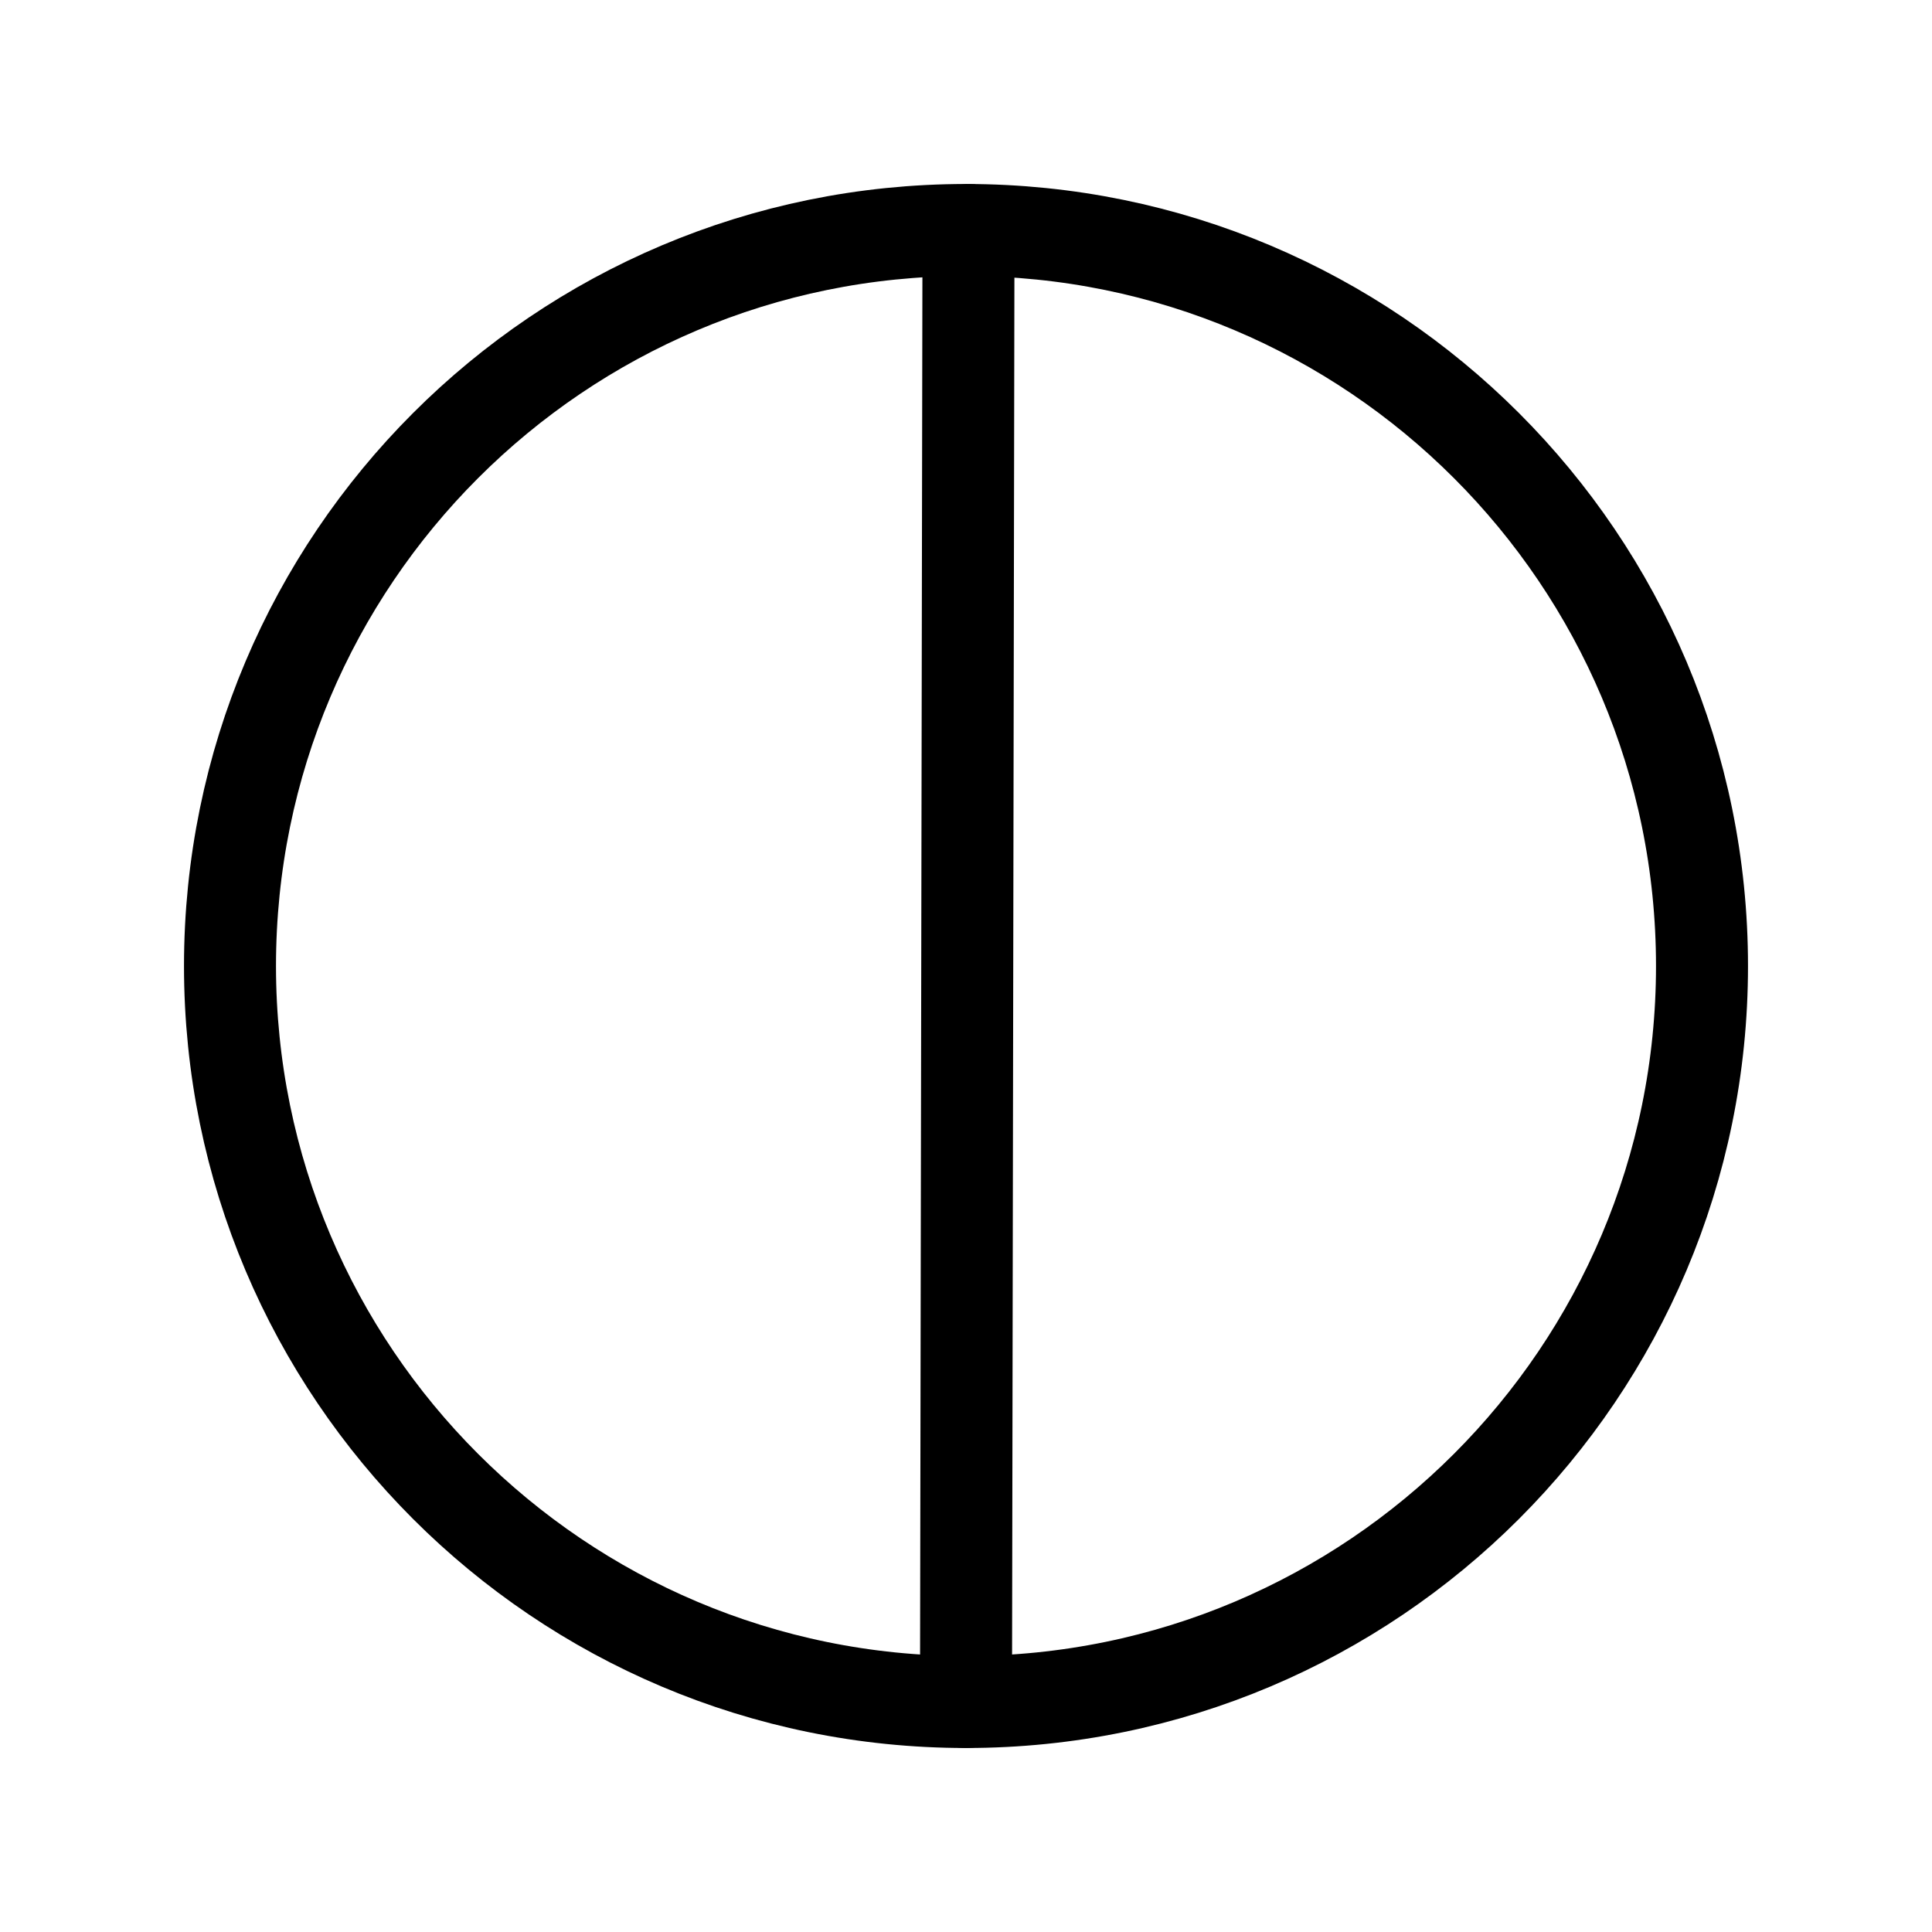
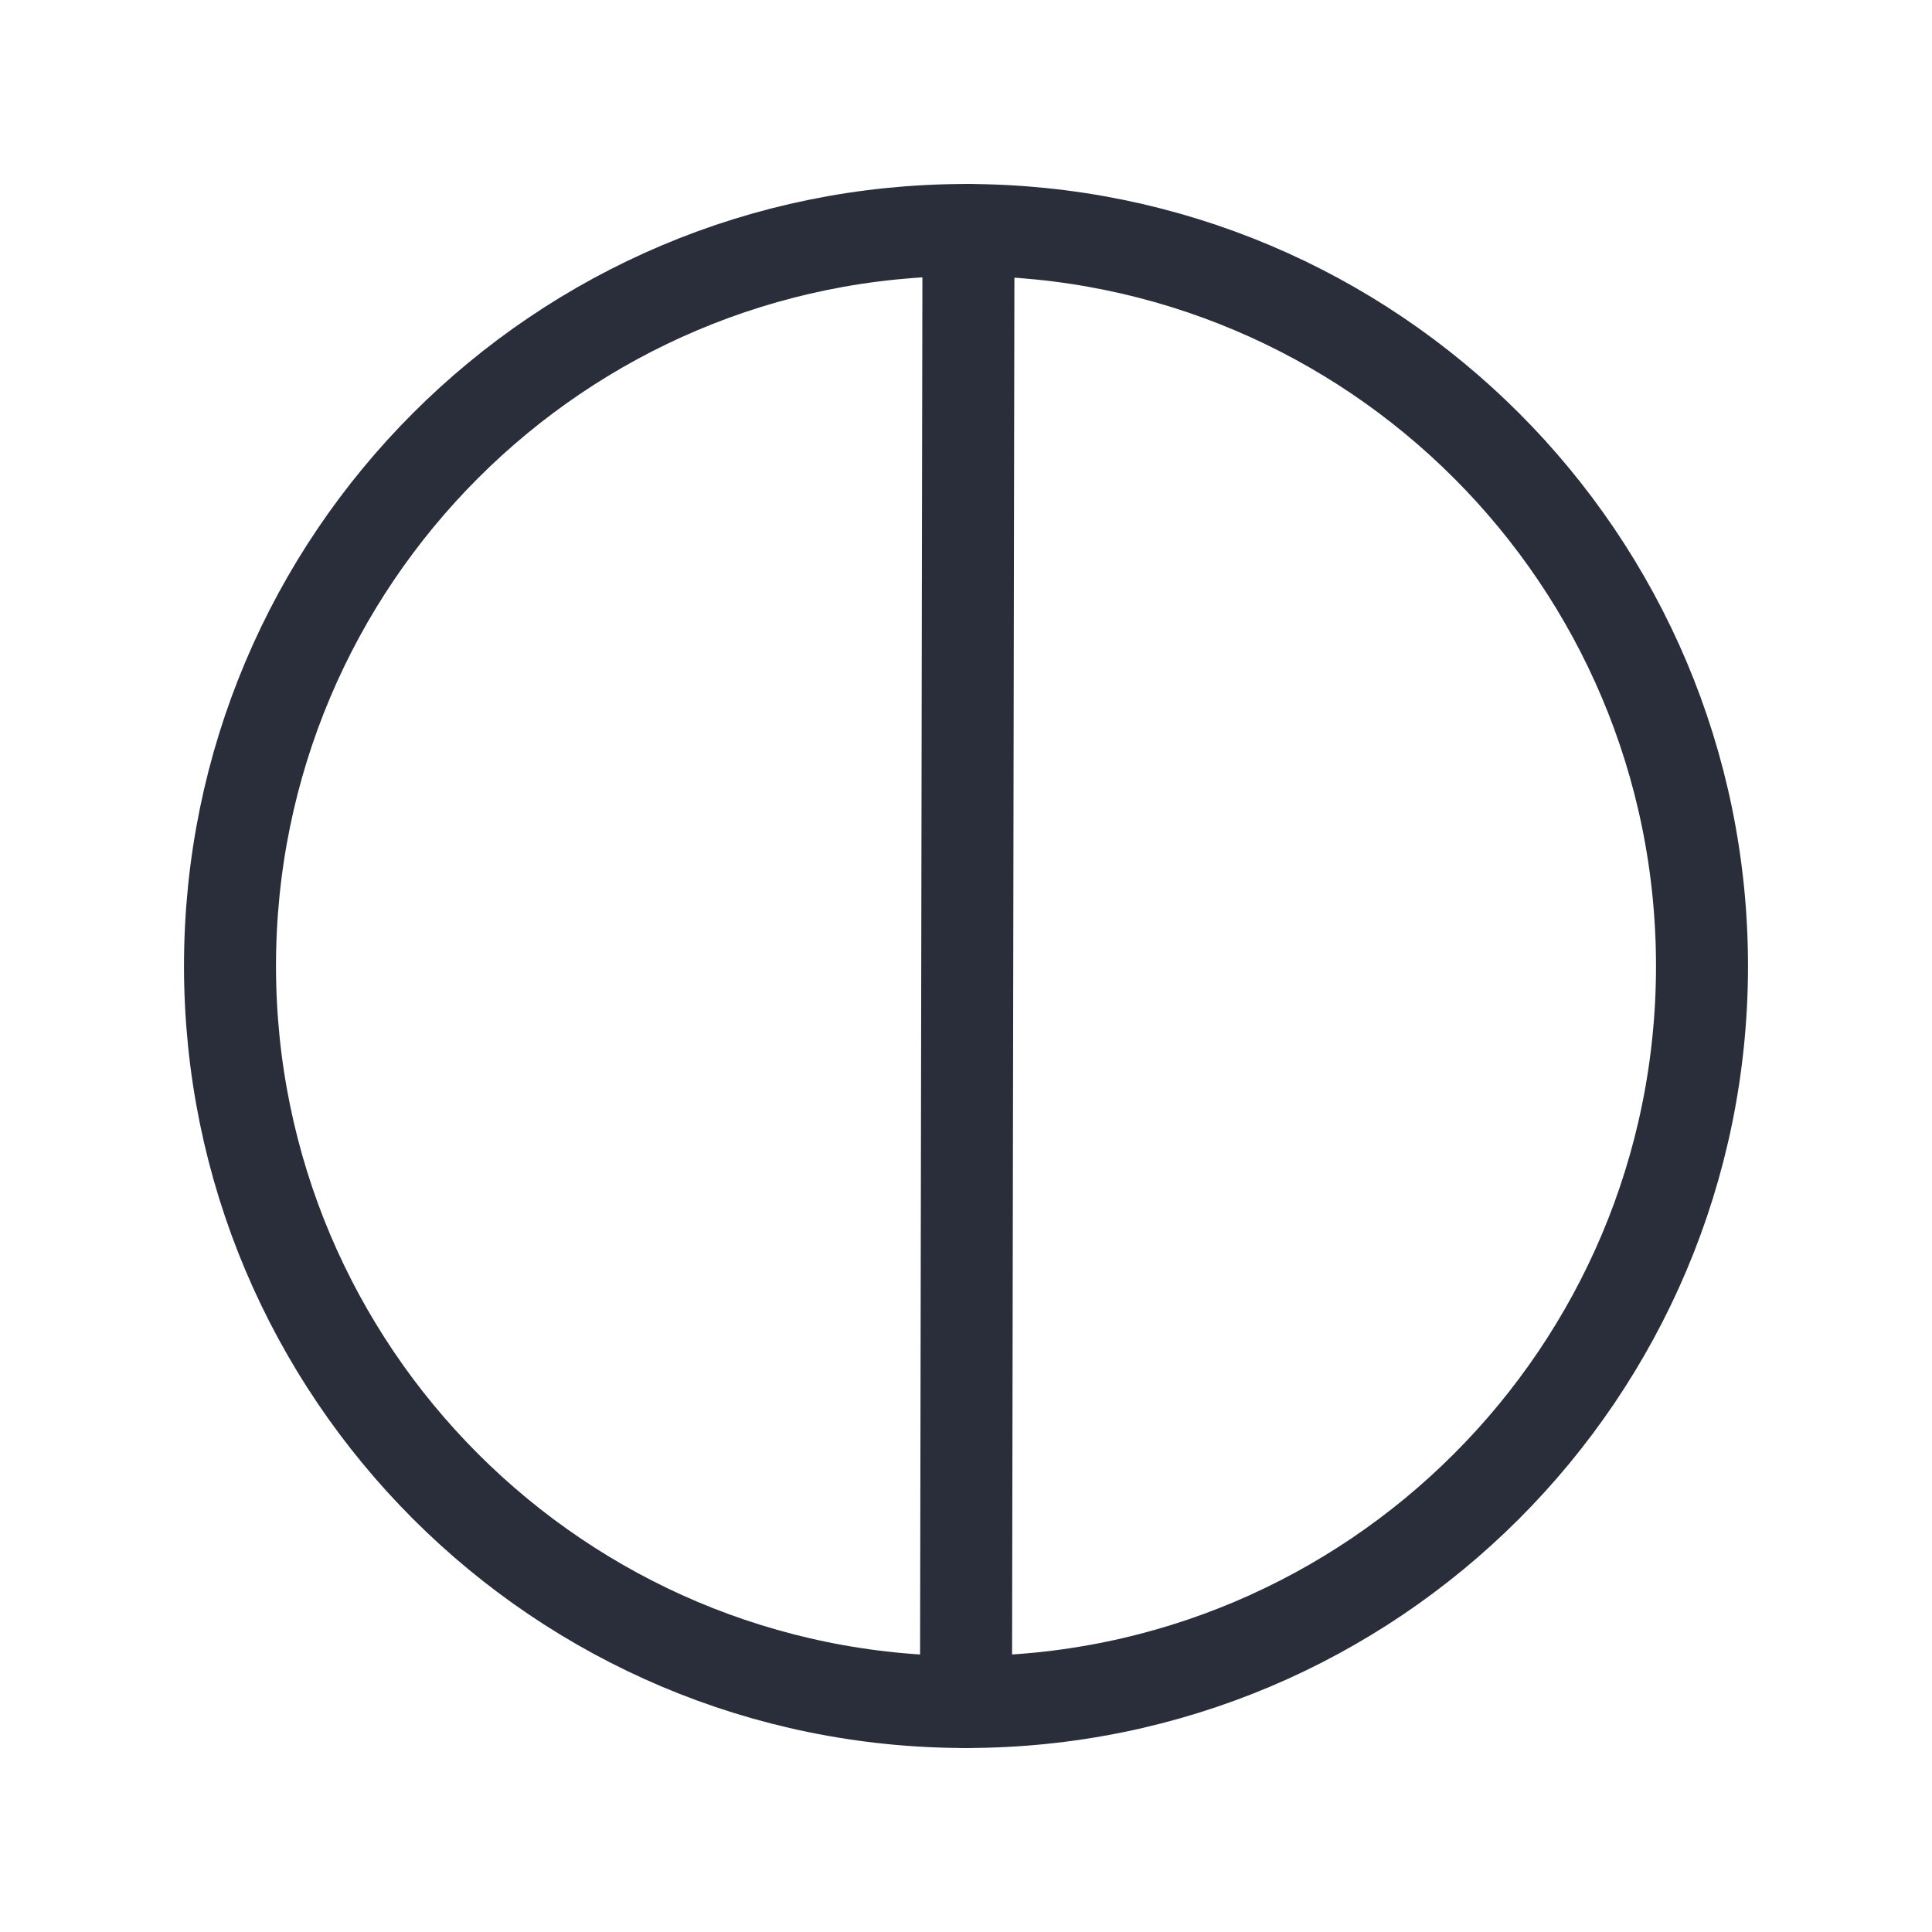
<svg xmlns="http://www.w3.org/2000/svg" height="21" viewBox="0 0 21 21" width="21">
-   <g fill="none" fill-rule="evenodd" stroke="currentColor" stroke-linecap="round" stroke-linejoin="round" transform="translate(2 2)">
+   <g fill="none" fill-rule="evenodd" stroke="#2a2e3b" stroke-linecap="round" stroke-linejoin="round" transform="translate(2 2)">
    <circle cx="8.5" cy="8.5" r="8" />
    <path d="m8.5.5.027 16" transform="matrix(-1 0 0 1 17.027 0)" />
  </g>
</svg>
